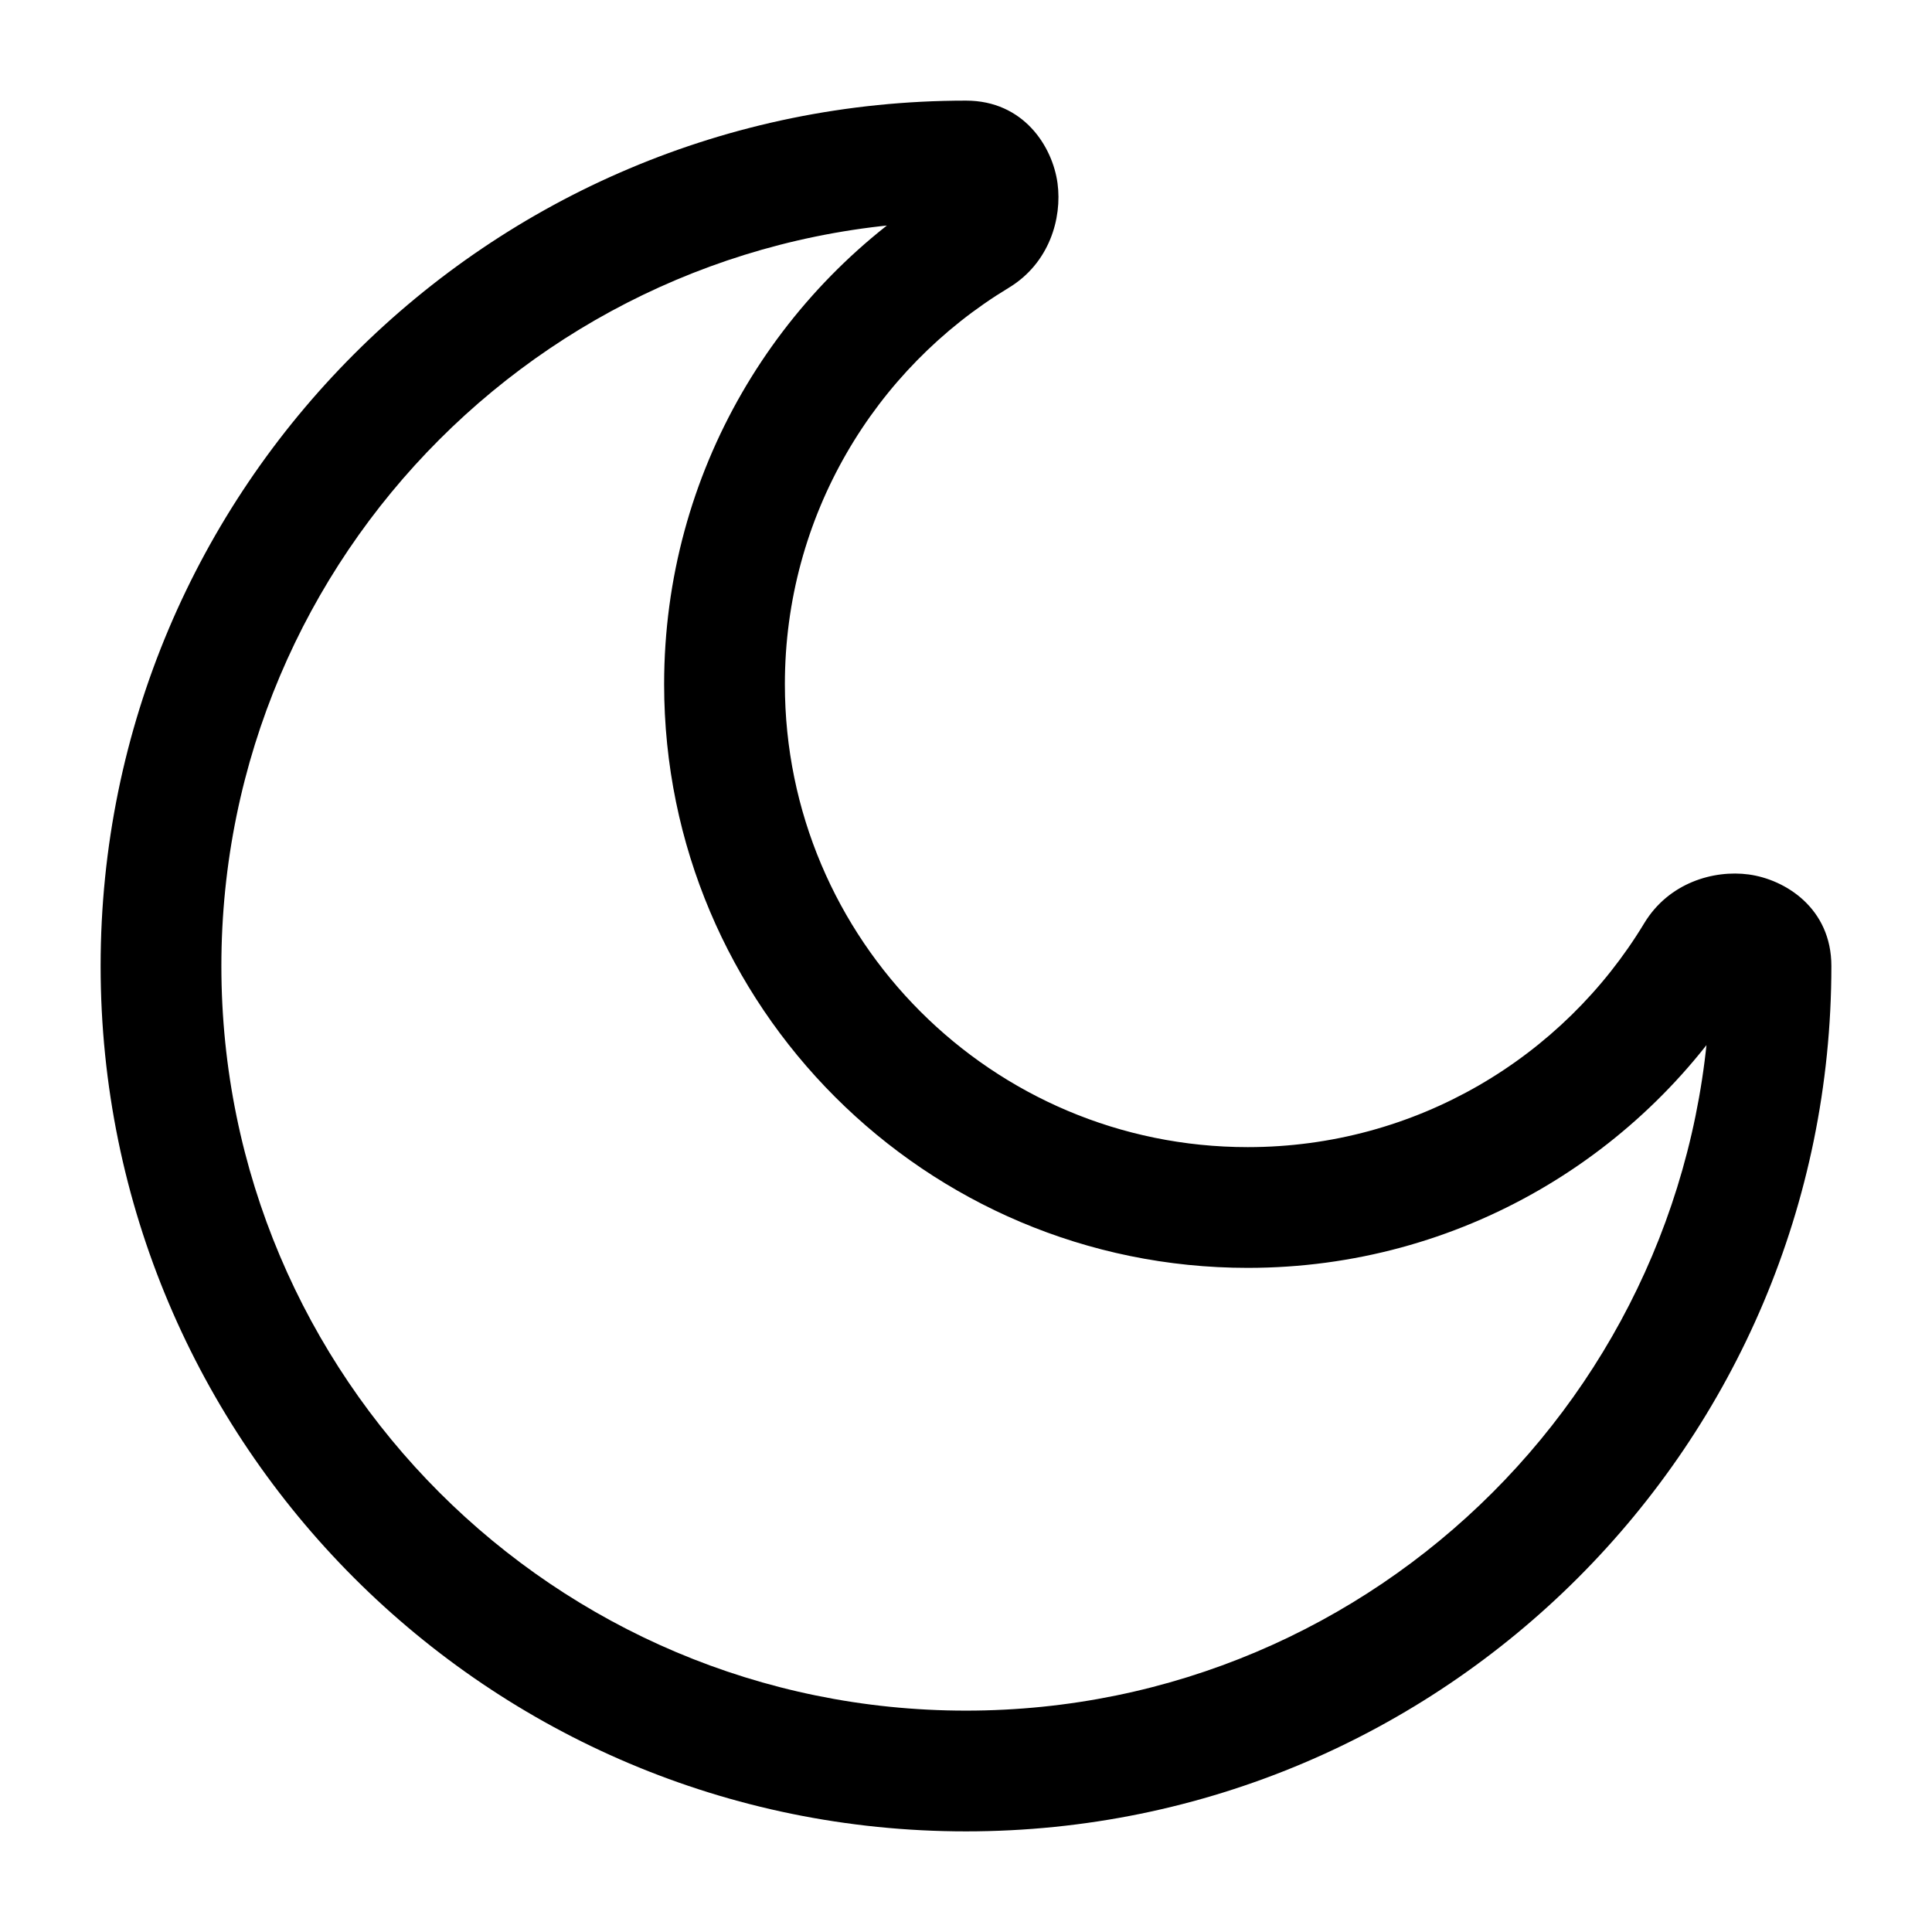
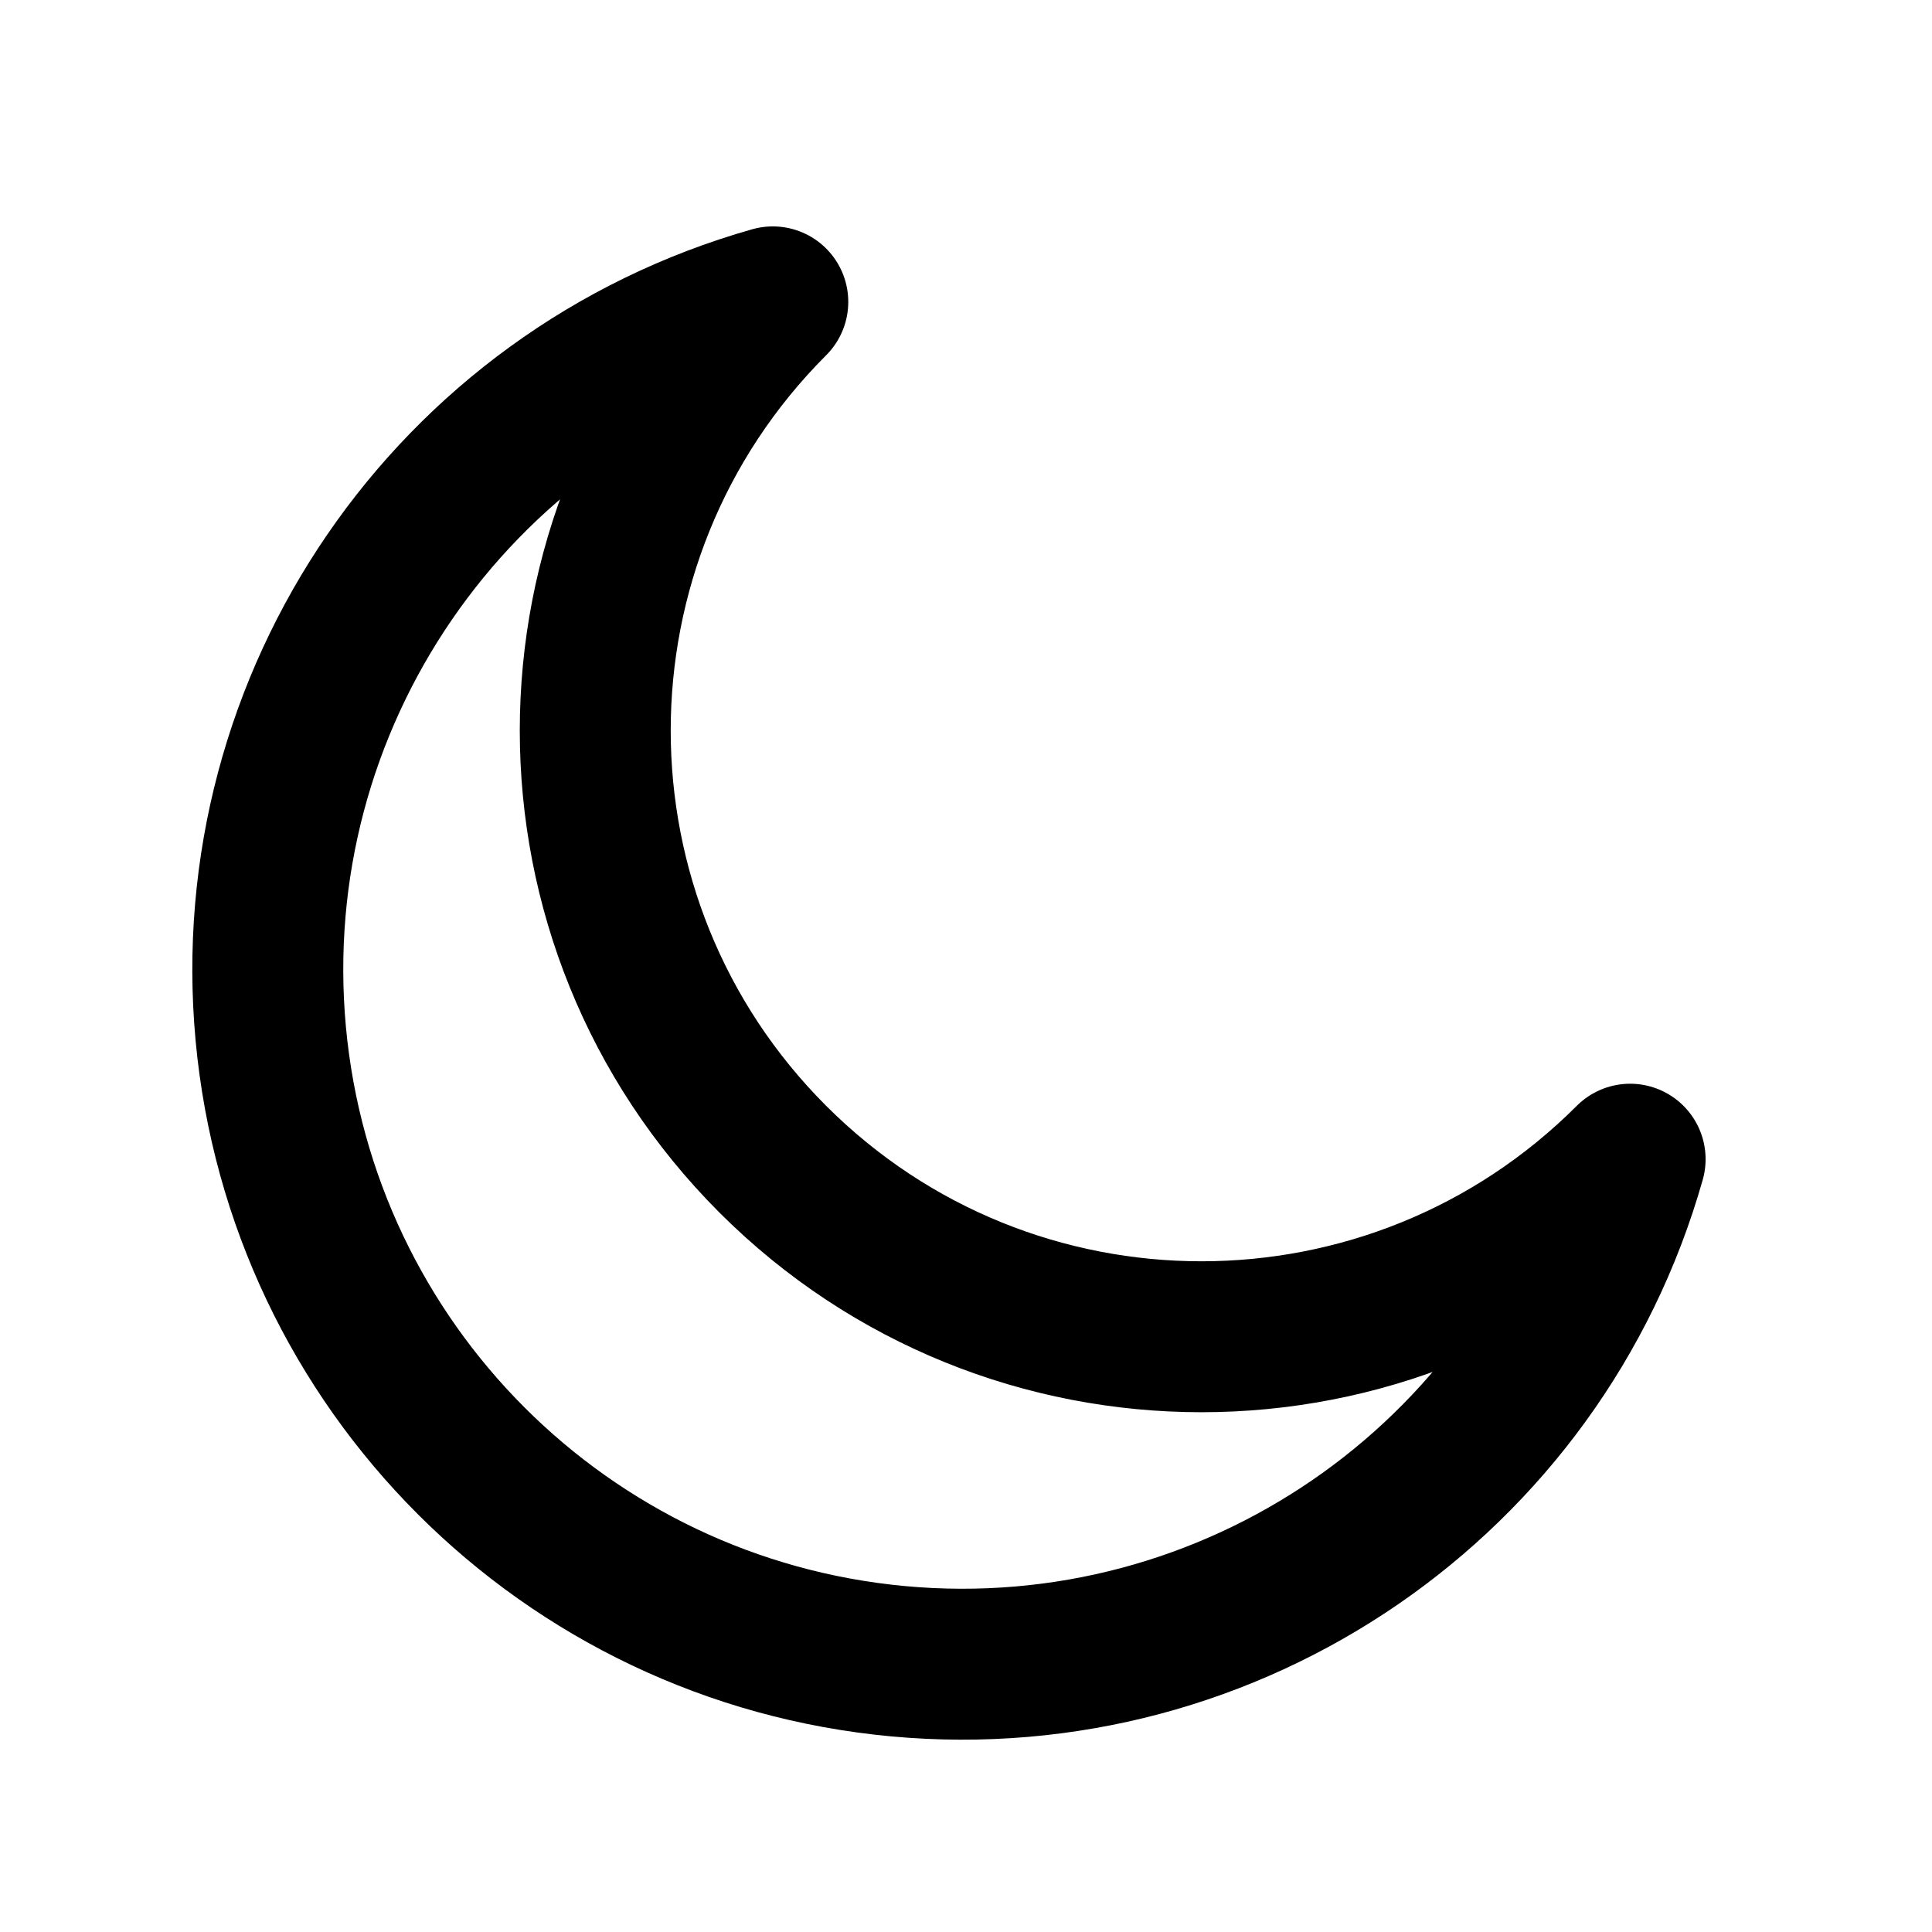
- <svg xmlns="http://www.w3.org/2000/svg" width="24" height="24" viewBox="0 0 24 24" fill="none">
-   <path d="M21.067 11.857L20.425 11.469L20.425 11.469L21.067 11.857ZM12.143 2.933L11.755 2.291L11.755 2.291L12.143 2.933ZM21.25 12C21.25 17.109 17.109 21.25 12 21.25V22.75C17.937 22.75 22.75 17.937 22.75 12H21.25ZM12 21.25C6.891 21.25 2.75 17.109 2.75 12H1.25C1.25 17.937 6.063 22.75 12 22.75V21.25ZM2.75 12C2.75 6.891 6.891 2.75 12 2.75V1.25C6.063 1.25 1.25 6.063 1.25 12H2.75ZM15.5 14.25C12.324 14.25 9.75 11.676 9.75 8.5H8.25C8.25 12.504 11.496 15.75 15.5 15.75V14.25ZM20.425 11.469C19.417 13.137 17.588 14.25 15.5 14.25V15.75C18.135 15.75 20.441 14.344 21.709 12.245L20.425 11.469ZM9.75 8.5C9.75 6.412 10.863 4.583 12.531 3.575L11.755 2.291C9.656 3.559 8.25 5.865 8.25 8.5H9.75ZM12 2.75C11.912 2.75 11.808 2.71 11.732 2.632C11.669 2.565 11.654 2.502 11.65 2.477C11.646 2.446 11.648 2.356 11.755 2.291L12.531 3.575C13.034 3.271 13.196 2.714 13.137 2.276C13.075 1.821 12.717 1.25 12 1.25V2.75ZM21.709 12.245C21.644 12.352 21.554 12.354 21.523 12.35C21.498 12.346 21.435 12.331 21.368 12.268C21.29 12.192 21.25 12.088 21.25 12H22.75C22.75 11.283 22.179 10.925 21.724 10.863C21.286 10.804 20.729 10.966 20.425 11.469L21.709 12.245Z" fill="currentColor" />
+ <svg xmlns="http://www.w3.org/2000/svg" width="16" height="16" viewBox="0 0 16 16" fill="none" stroke="currentColor" stroke-width="1.25" stroke-linecap="round" stroke-linejoin="round">
+   <path d="M13.5 9.6A5.75 5.75 0 1 1 6.4 2.5a4.6 4.6 0 0 0 7.1 7.1Z" />
</svg>
